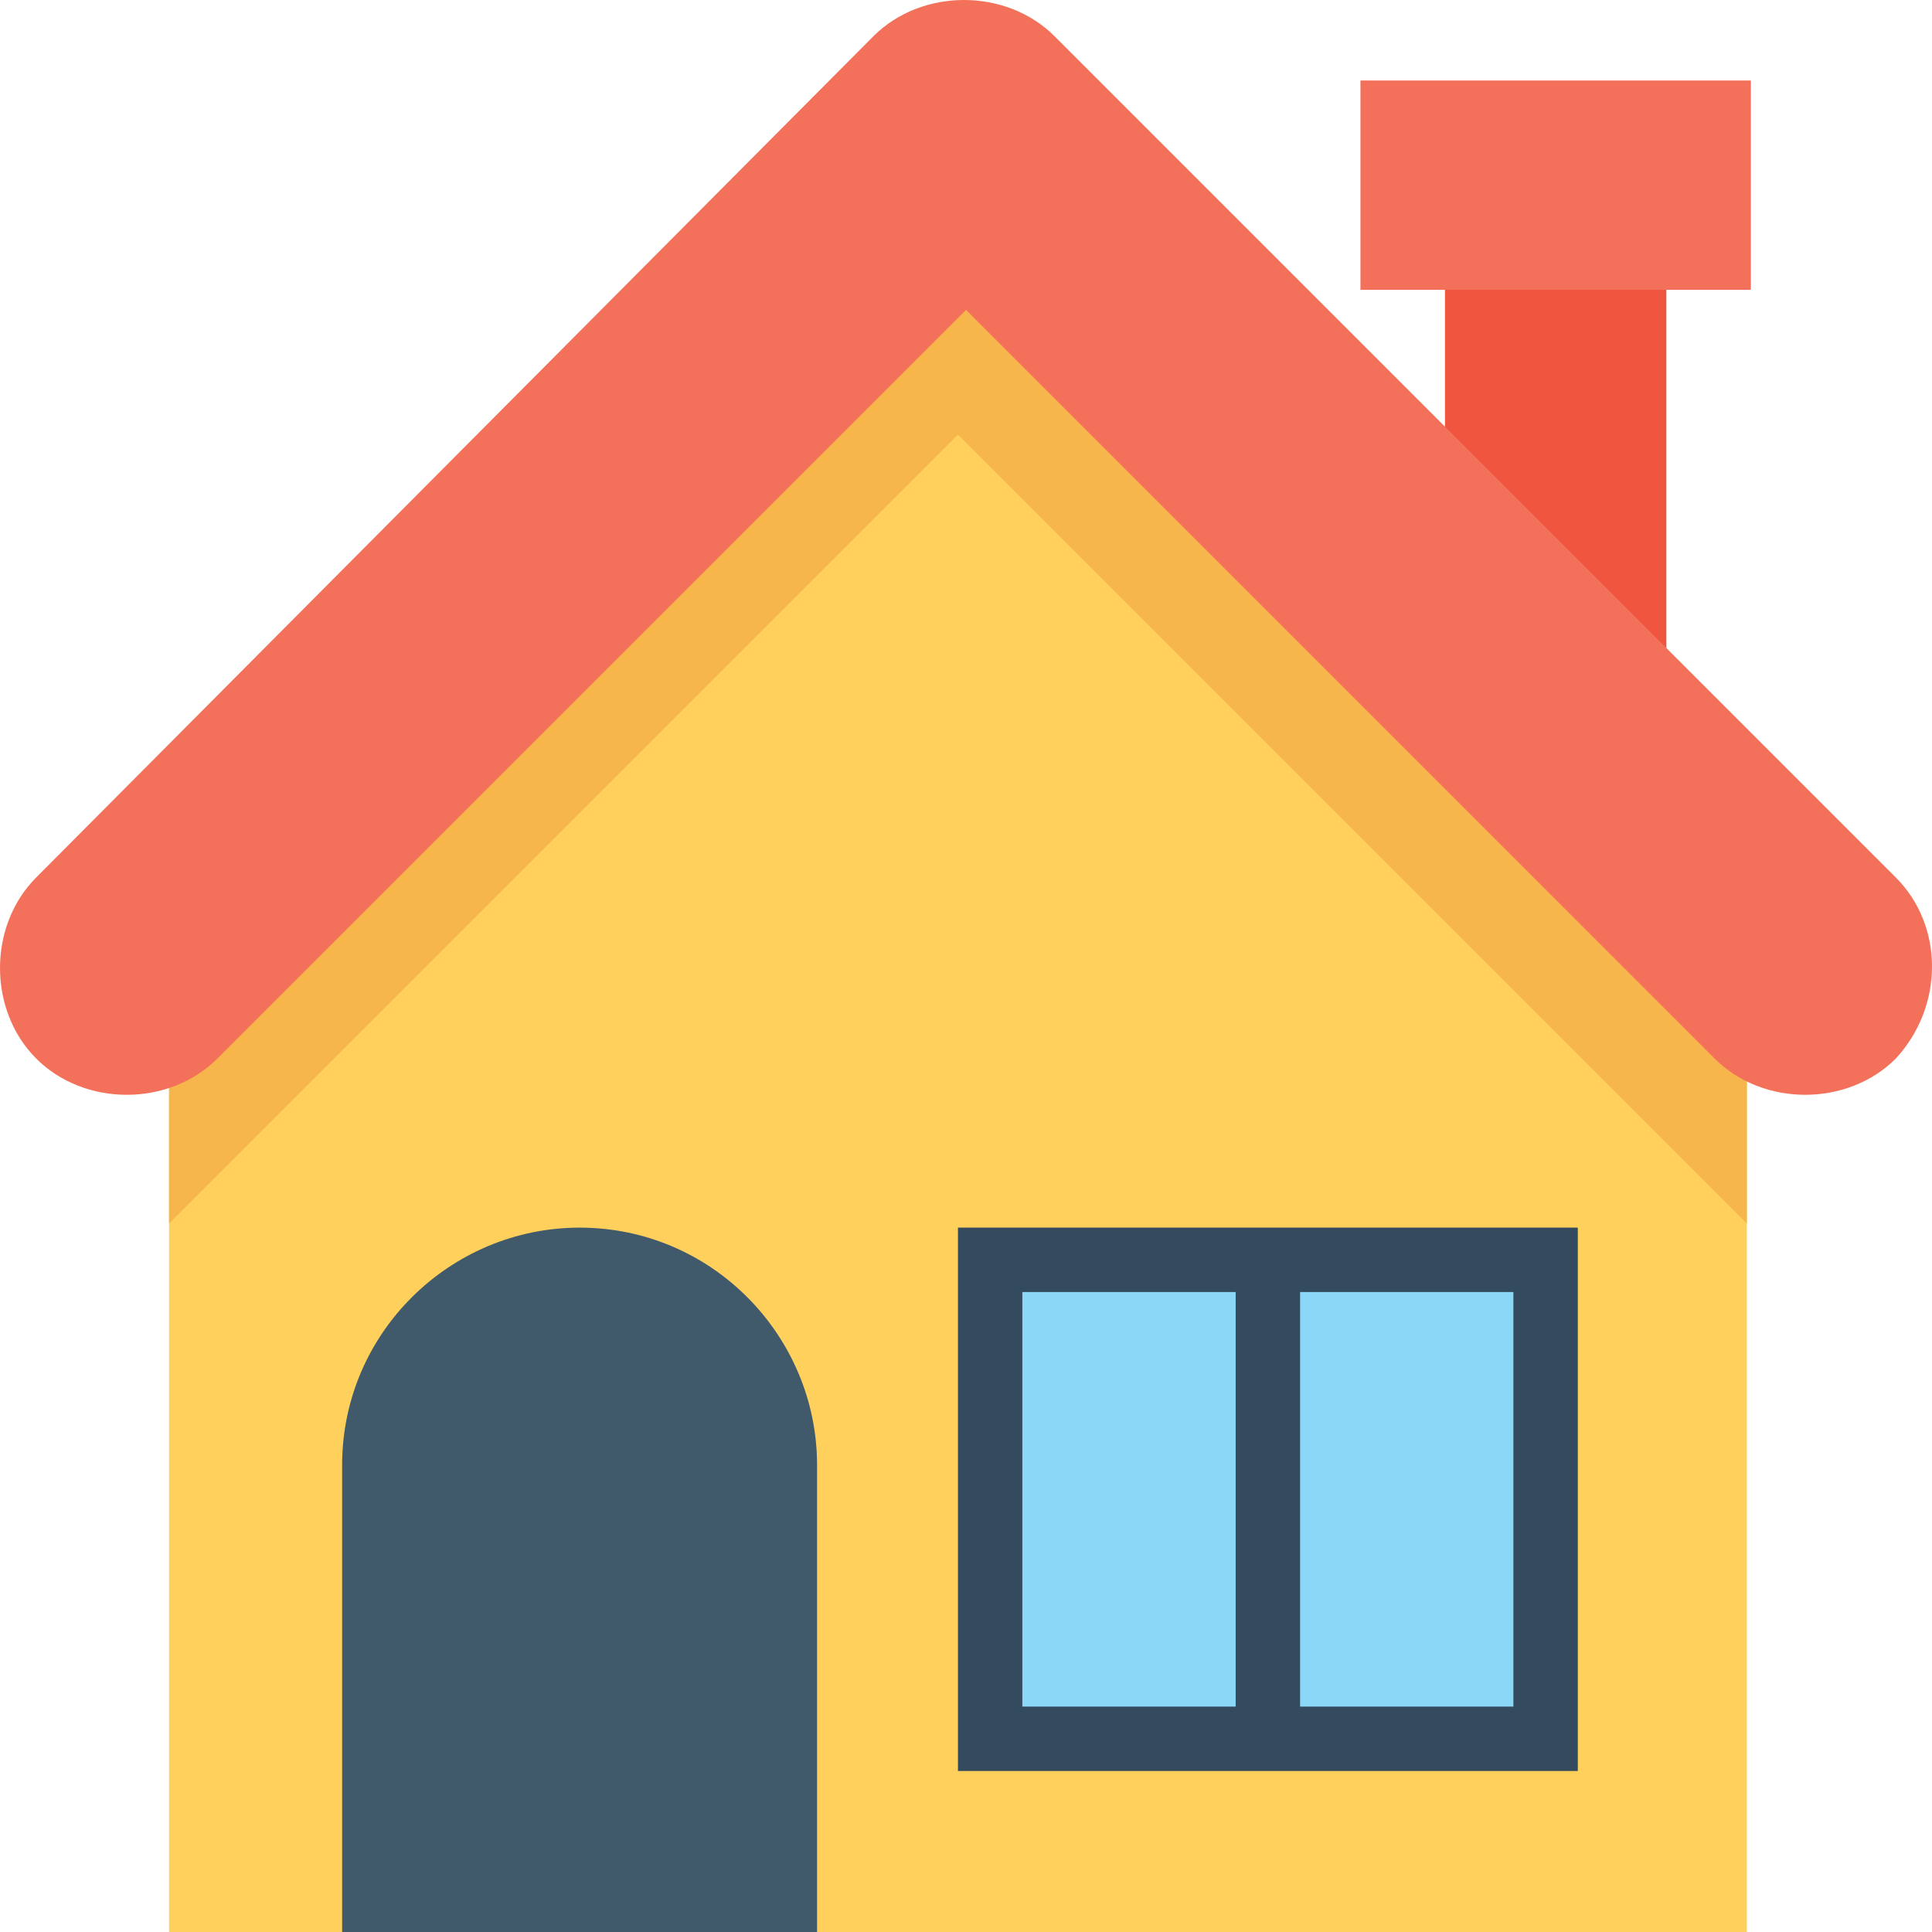
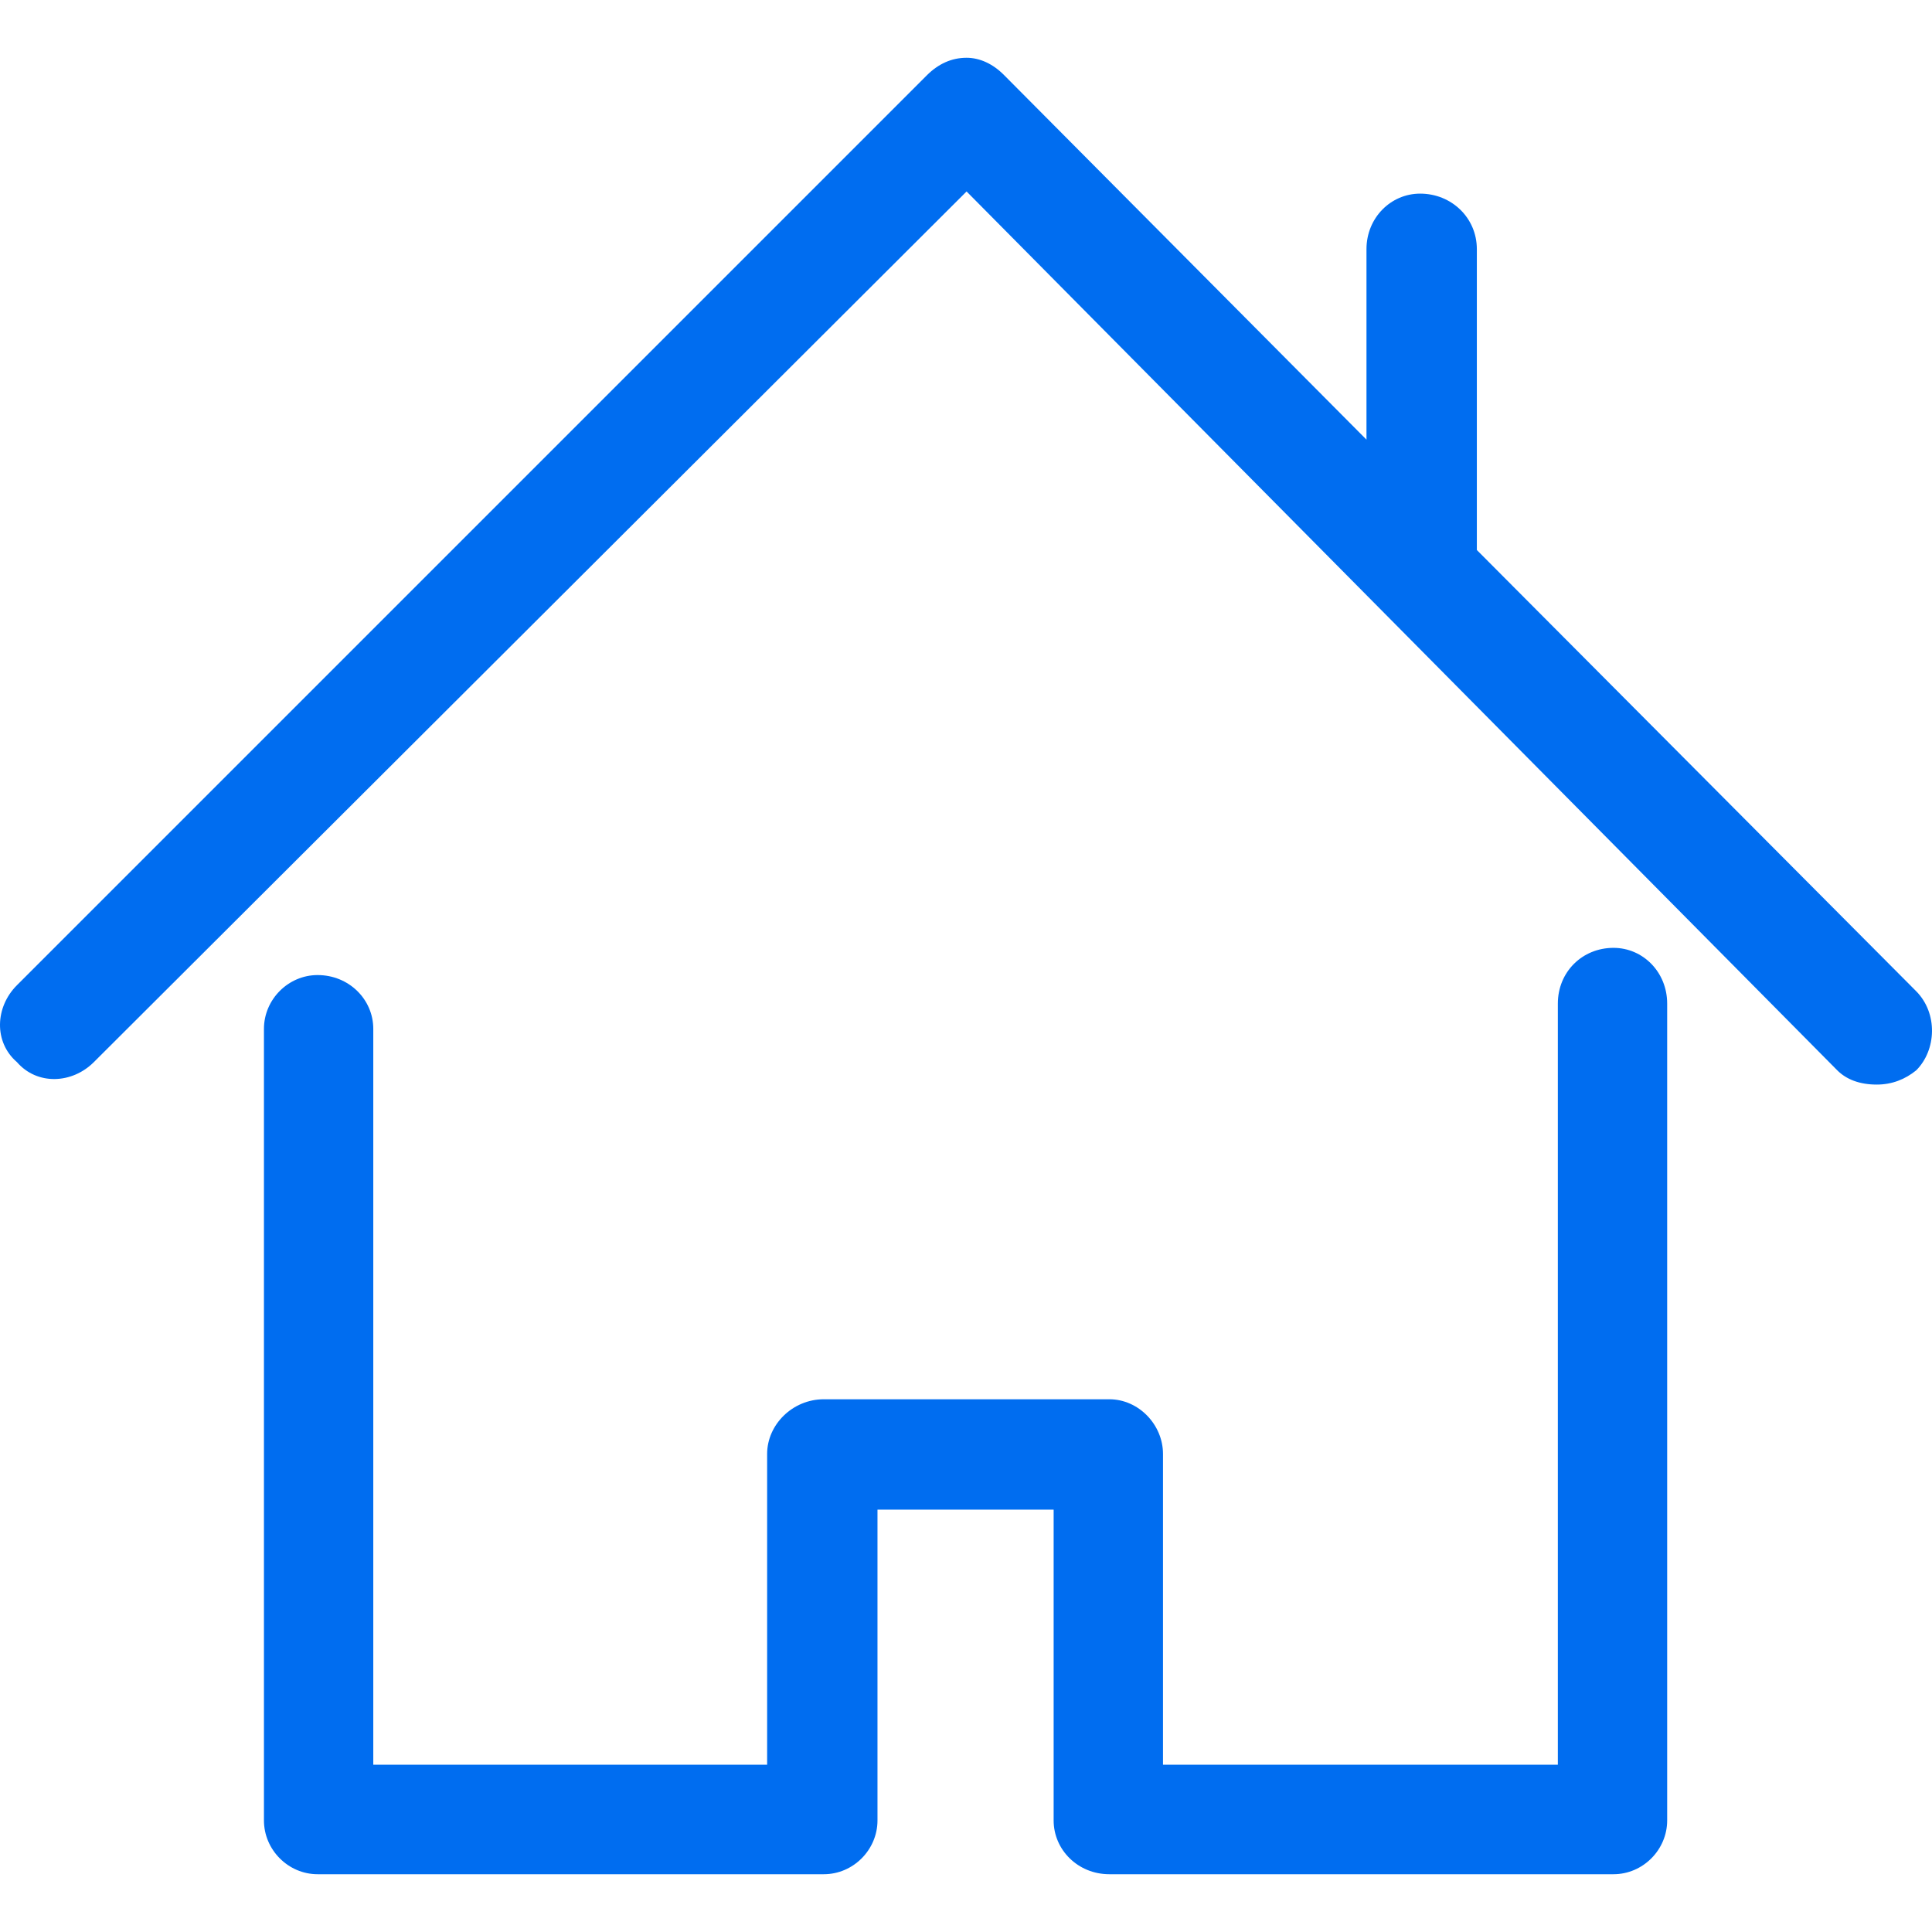
- <svg xmlns="http://www.w3.org/2000/svg" version="1.1" id="Capa_1" x="0px" y="0px" viewBox="0 0 512 512" style="enable-background:new 0 0 512 512;" xml:space="preserve">
-   <rect x="382.933" y="73.6" style="fill:#F05540;" width="58.667" height="102.4" />
-   <rect x="360.533" y="21.333" style="fill:#F3705A;" width="103.467" height="55.467" />
-   <path style="fill:#FFD15C;" d="M44.8,276.267V512h418.133V276.267c-82.133-82.133-128-128-209.067-209.067l0,0  C172.8,149.333,126.933,195.2,44.8,276.267z" />
-   <path style="fill:#F7B64C;" d="M464,276.267c-82.133-82.133-128-128-209.067-209.067c-41.6,40.533-73.6,72.533-105.6,104.533  s-64,64-104.533,104.533v48c82.133-82.133,128-128,209.067-209.067c82.133,82.133,128,128,209.067,209.067v6.4l0,0v-54.4H464z" />
-   <path style="fill:#415A6B;" d="M216.533,512H90.667V388.267c0-35.2,28.8-62.933,62.933-62.933l0,0c35.2,0,62.933,28.8,62.933,62.933  V512z" />
-   <rect x="253.867" y="325.333" style="fill:#344A5E;" width="164.267" height="144" />
+ <svg xmlns="http://www.w3.org/2000/svg" version="1.1" id="Capa_1" x="0px" y="0px" width="512px" height="512px" viewBox="0 0 611.997 611.998" style="enable-background:new 0 0 611.997 611.998;" xml:space="preserve">
  <g>
-     <rect x="270.933" y="342.4" style="fill:#8AD7F8;" width="56.533" height="109.867" />
-     <rect x="344.533" y="342.4" style="fill:#8AD7F8;" width="56.533" height="109.867" />
+     <g>
+       <path d="M511.114,300.251c-9.94,0-17.638,7.663-17.638,17.651v241.105H368.401v-98.453c0-9.236-7.697-17.31-17.002-17.31h-90.435    c-9.948,0-17.96,8.073-17.96,17.31v98.453h-124.76v-233.1c0-9.306-7.69-17.036-17.638-17.036c-9.298,0-16.995,7.73-16.995,17.036    v250.752c0,9.305,7.697,17.036,16.995,17.036h160.358c9.298,0,16.995-7.731,16.995-17.036v-98.454h55.801v98.454    c0,9.305,7.697,17.036,17.639,17.036h159.715c9.299,0,16.995-7.731,16.995-17.036V317.903    C528.109,307.915,520.413,300.251,511.114,300.251z" fill="#006DF0" />
+       <path d="M607.003,314.003L467.819,174.225V78.919c0-9.921-8.019-17.583-17.96-17.583c-9.305,0-17.001,7.663-17.001,17.583v60.345    L318.046,23.774c-3.518-3.558-7.697-5.474-11.864-5.474c-4.81,0-8.983,1.984-12.507,5.474L5.361,312.087    c-6.917,6.91-7.375,17.994,0,24.357c6.411,7.389,17.454,6.91,24.371,0l276.45-275.793l275.807,278.393    c2.873,2.874,7.054,4.516,12.507,4.516c4.81,0,8.976-1.642,12.507-4.516C613.42,332.613,613.899,320.982,607.003,314.003z" fill="#006DF0" />
+     </g>
  </g>
-   <path style="fill:#F3705A;" d="M502.4,232.533L279.467,9.6c-12.8-12.8-35.2-12.8-48,0L9.6,232.533c-12.8,12.8-12.8,35.2,0,48  c12.8,12.8,35.2,12.8,48,0L256,82.133l198.4,198.4c12.8,12.8,35.2,12.8,48,0C515.2,266.667,515.2,245.333,502.4,232.533z" />
  <g>
</g>
  <g>
</g>
  <g>
</g>
  <g>
</g>
  <g>
</g>
  <g>
</g>
  <g>
</g>
  <g>
</g>
  <g>
</g>
  <g>
</g>
  <g>
</g>
  <g>
</g>
  <g>
</g>
  <g>
</g>
  <g>
</g>
</svg>
